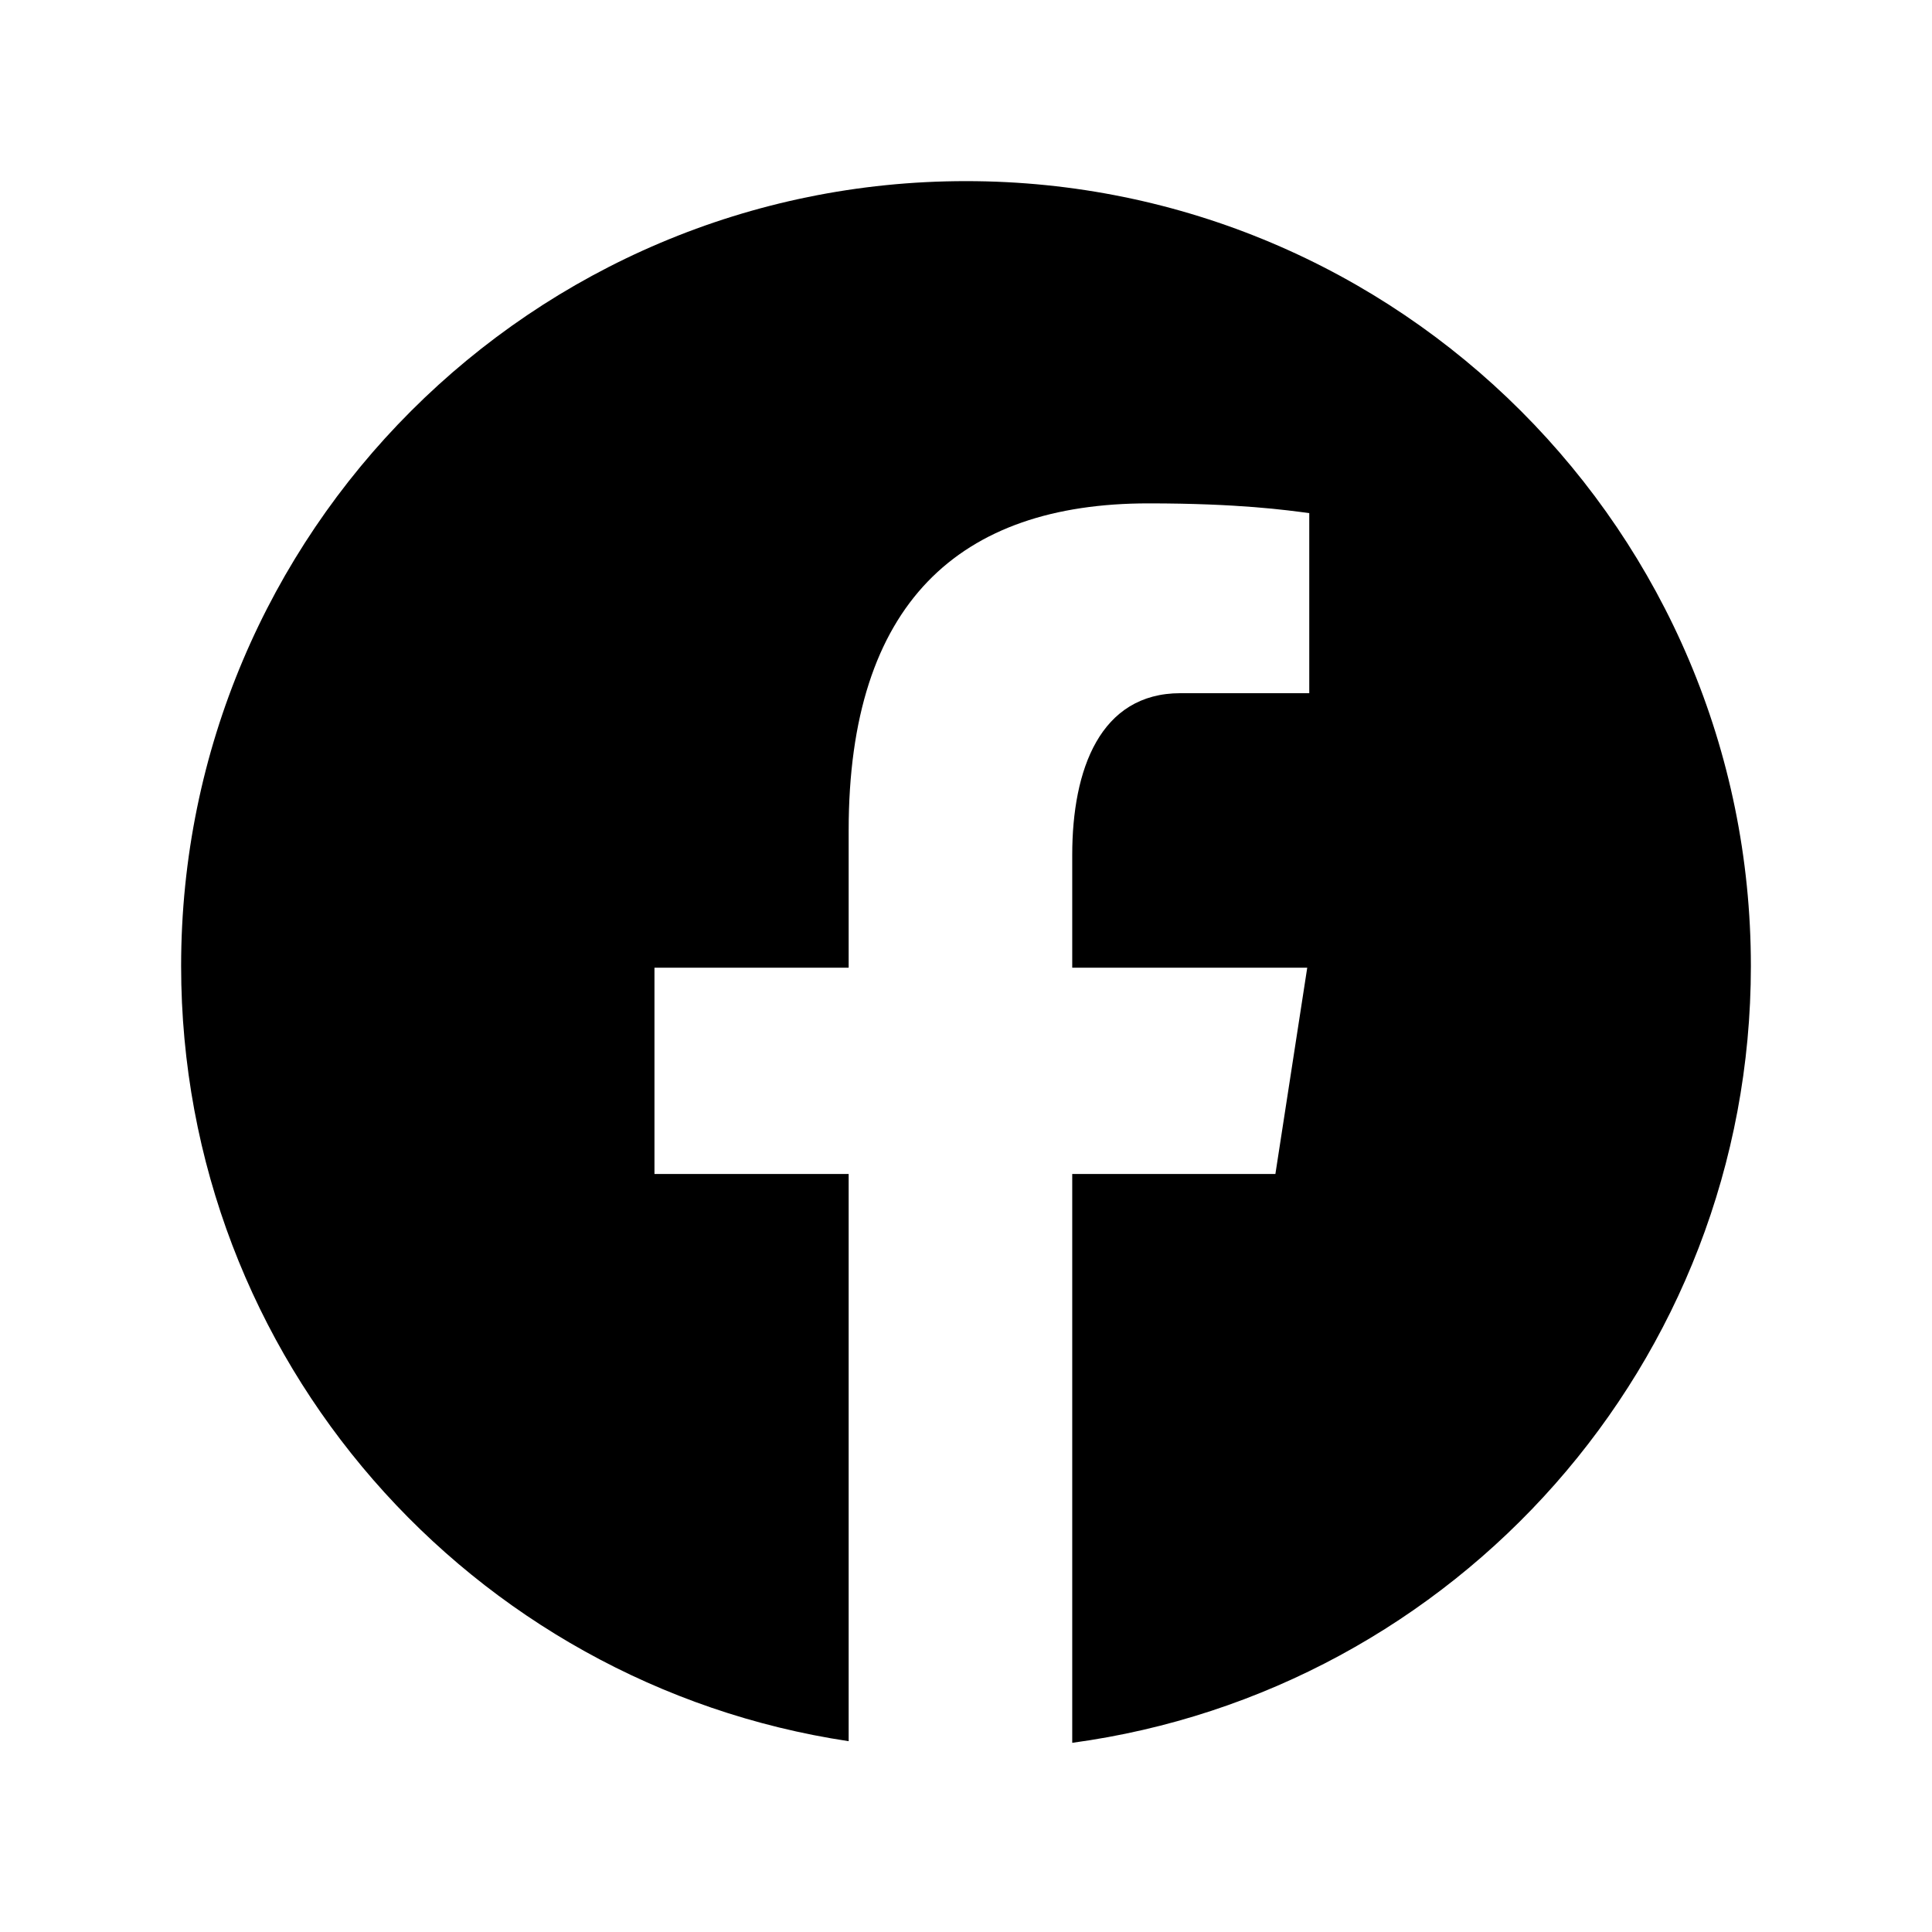
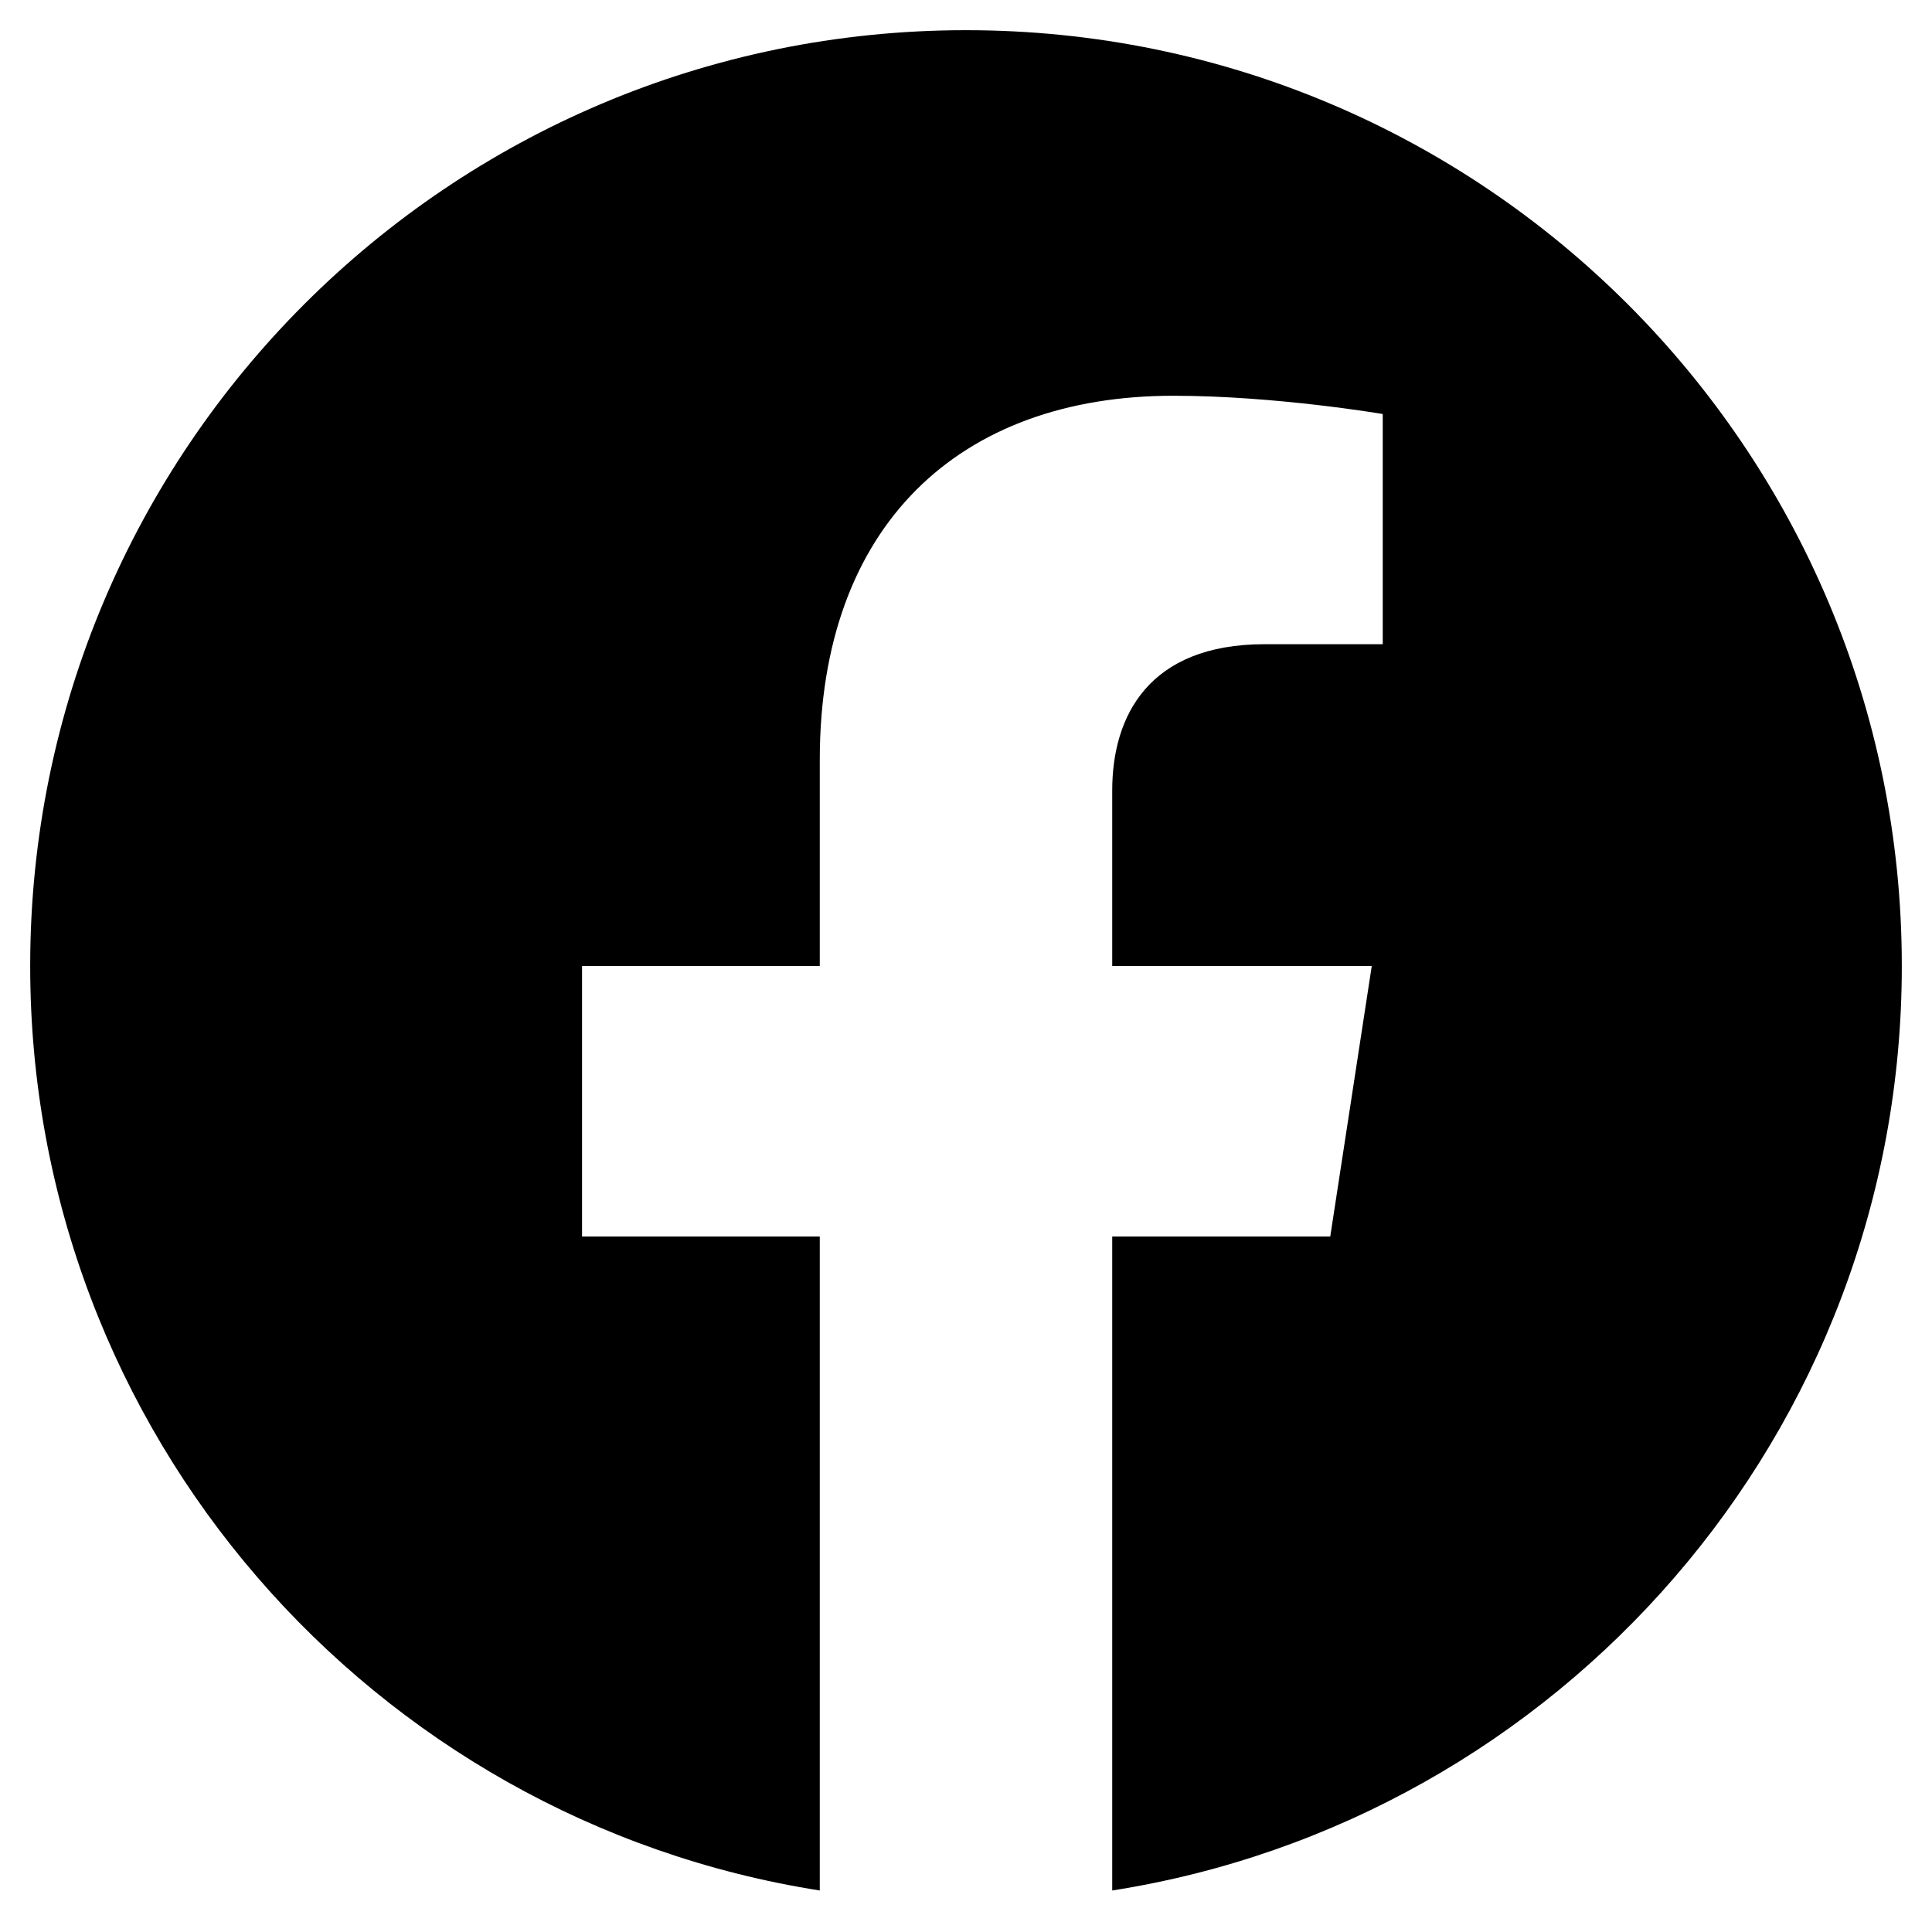
- <svg xmlns="http://www.w3.org/2000/svg" viewBox="0 0 64 64" width="64px" height="64px">
-   <path d="M32,6C17.642,6,6,17.642,6,32c0,13.035,9.603,23.799,22.113,25.679V38.89H21.68v-6.834h6.433v-4.548 c0-7.529,3.668-10.833,9.926-10.833c2.996,0,4.583,0.223,5.332,0.323v5.965h-4.268c-2.656,0-3.584,2.52-3.584,5.358v3.735h7.785 l-1.055,6.834h-6.73v18.843C48.209,56.013,58,45.163,58,32C58,17.642,46.359,6,32,6z" />
+ <svg xmlns="http://www.w3.org/2000/svg" viewBox="0 0 512 512">
+   <path d="M504 256C504 119 393 8 256 8S8 119 8 256c0 123.78 90.69 226.38 209.25 245V327.69h-63V256h63v-54.64c0-62.15 37-96.48 93.67-96.48 27.14 0 55.52 4.84 55.52 4.84v61h-31.28c-30.8 0-40.41 19.12-40.41 38.73V256h68.78l-11 71.69h-57.78V501C413.31 482.38 504 379.78 504 256z" />
</svg>
